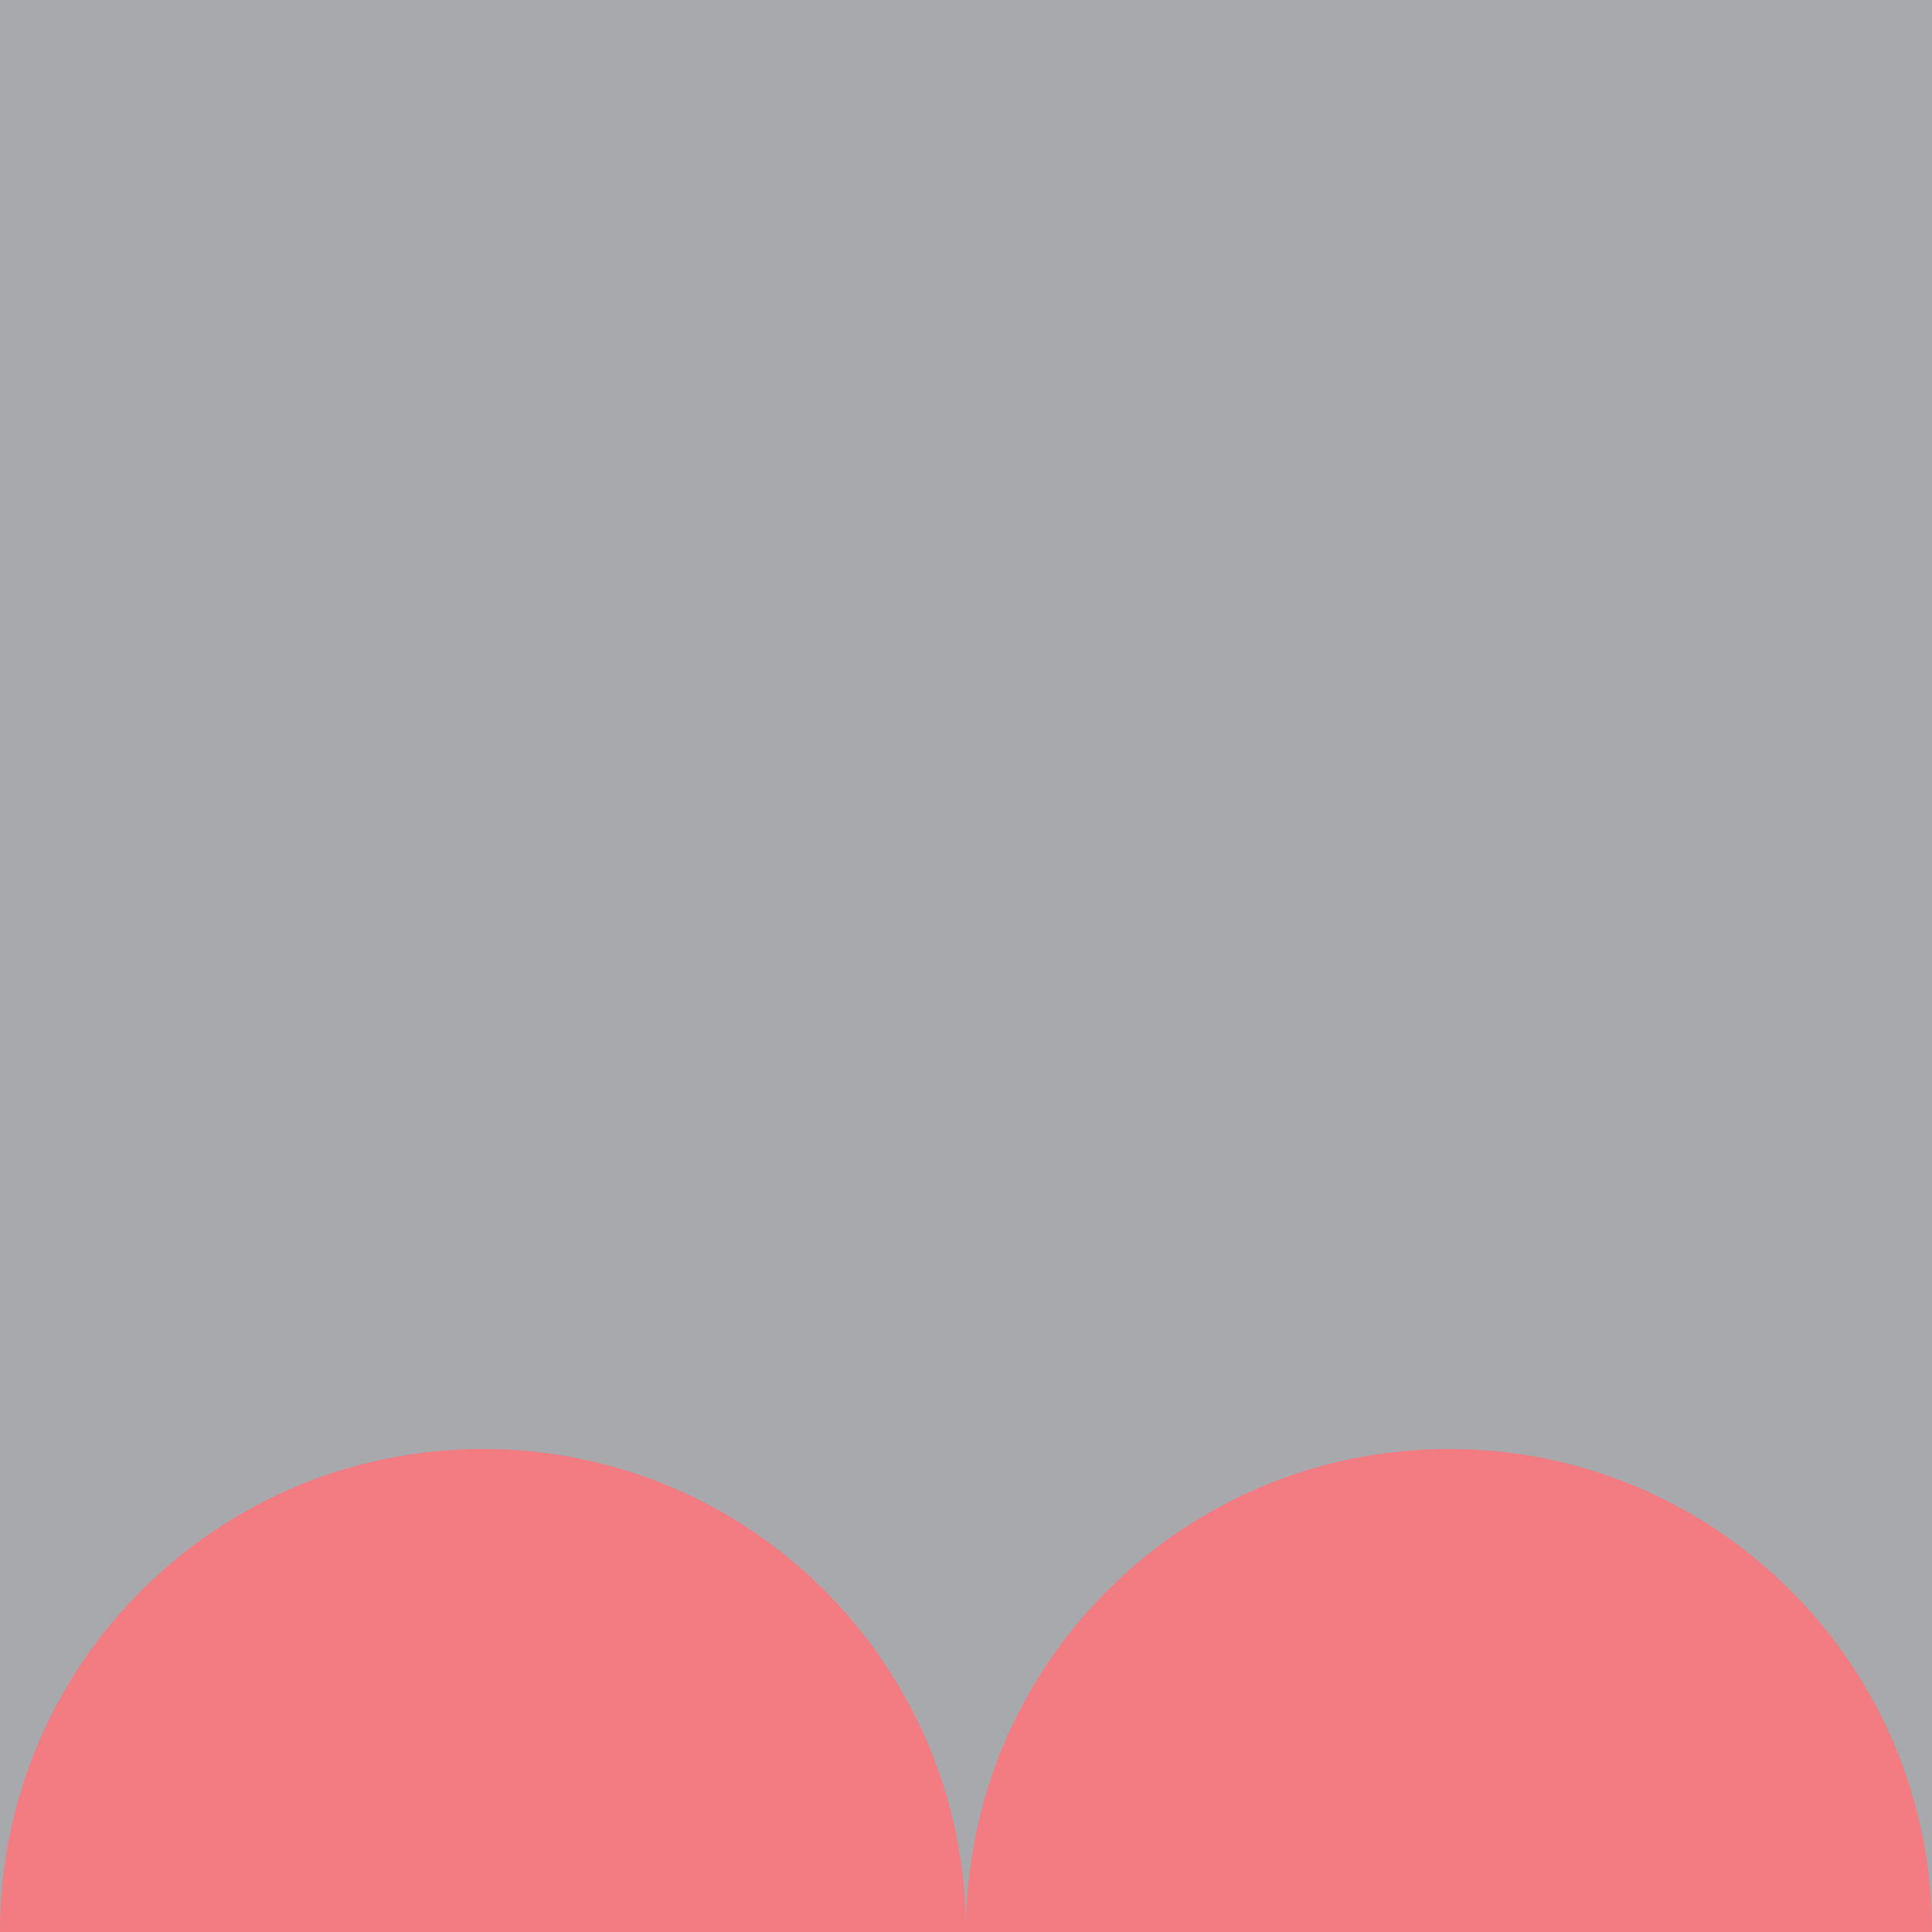
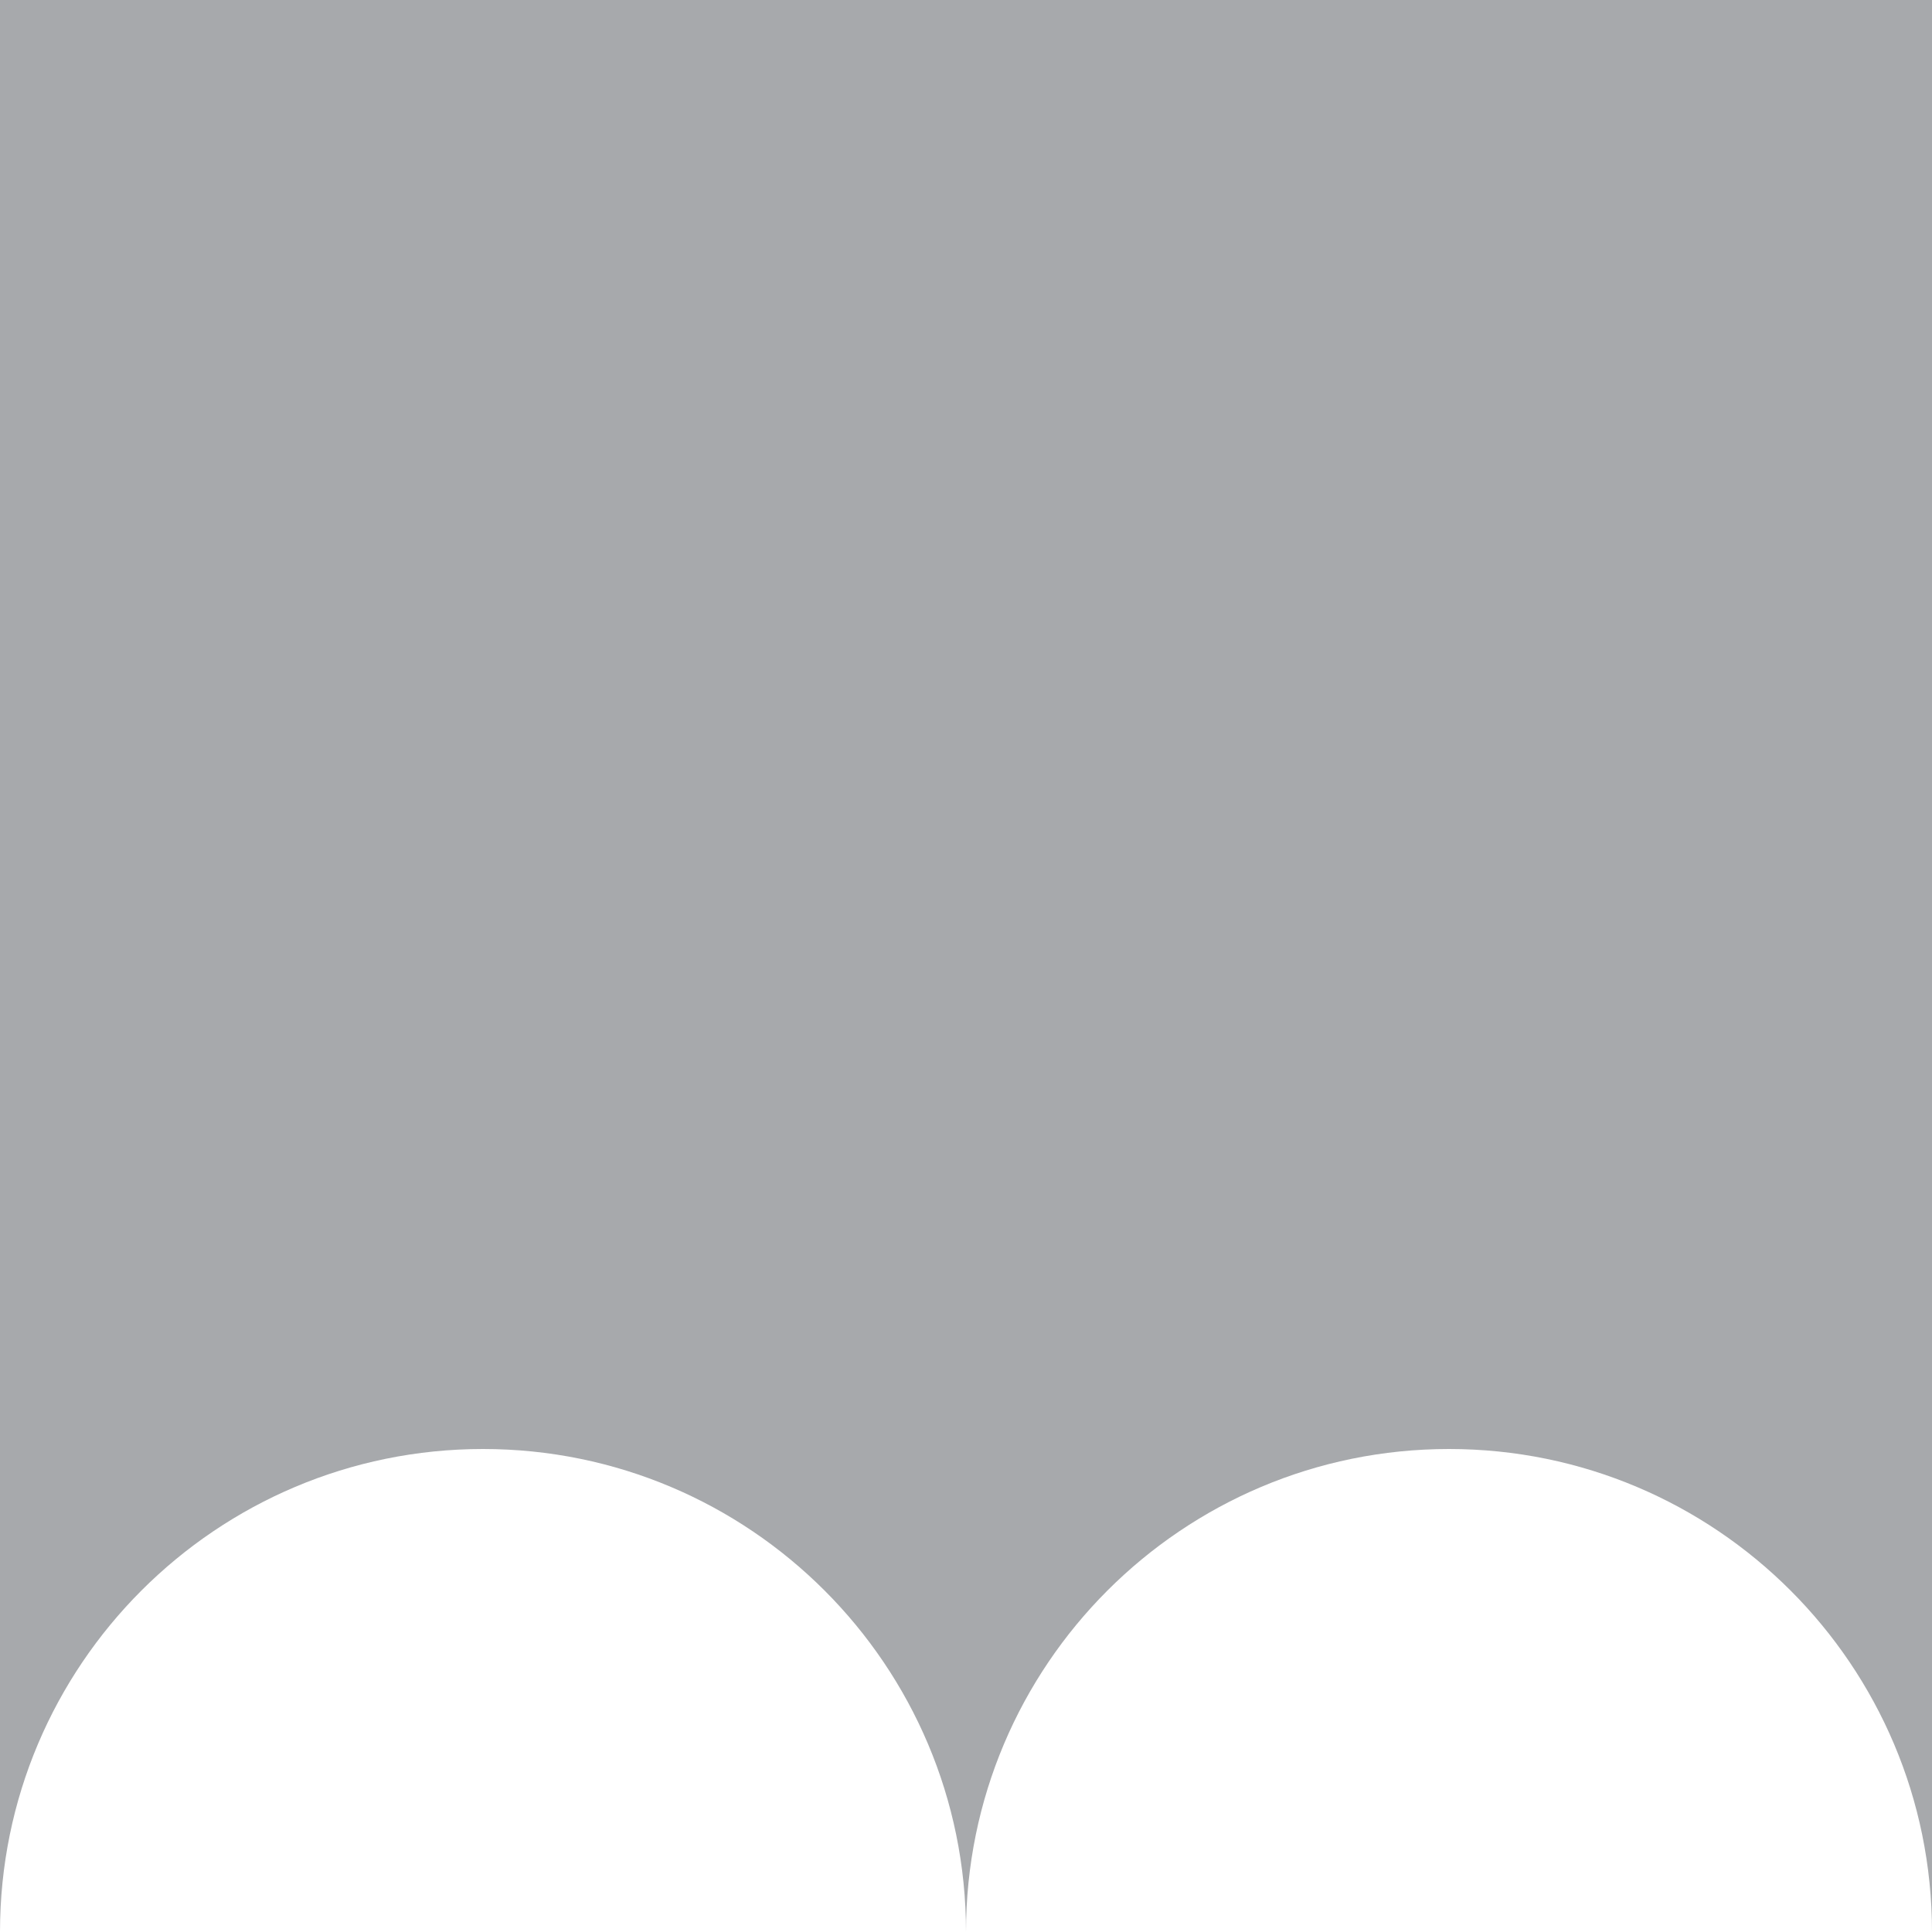
<svg xmlns="http://www.w3.org/2000/svg" version="1.1" id="layer1" x="0px" y="0px" viewBox="0 0 100 100" enable-background="new 0 0 100 100" xml:space="preserve">
  <g>
    <rect class="color1" fill="#A7A9AC" width="100" height="100" />
-     <path class="color0" fill="#F37B82" d="M50,100L50,100c0-13.805-11.195-25-25-25S0,86.195,0,100l0,0H50z" />
-     <path class="color0" fill="#F37B82" d="M100,100L100,100c0-13.805-11.195-25-25-25s-25,11.195-25,25l0,0H100z" />
+     <path class="color0" fill="#FFFFFF" d="M50,100L50,100c0-13.805-11.195-25-25-25S0,86.195,0,100l0,0H50z" />
+     <path class="color0" fill="#FFFFFF" d="M100,100L100,100c0-13.805-11.195-25-25-25s-25,11.195-25,25l0,0H100z" />
  </g>
</svg>
